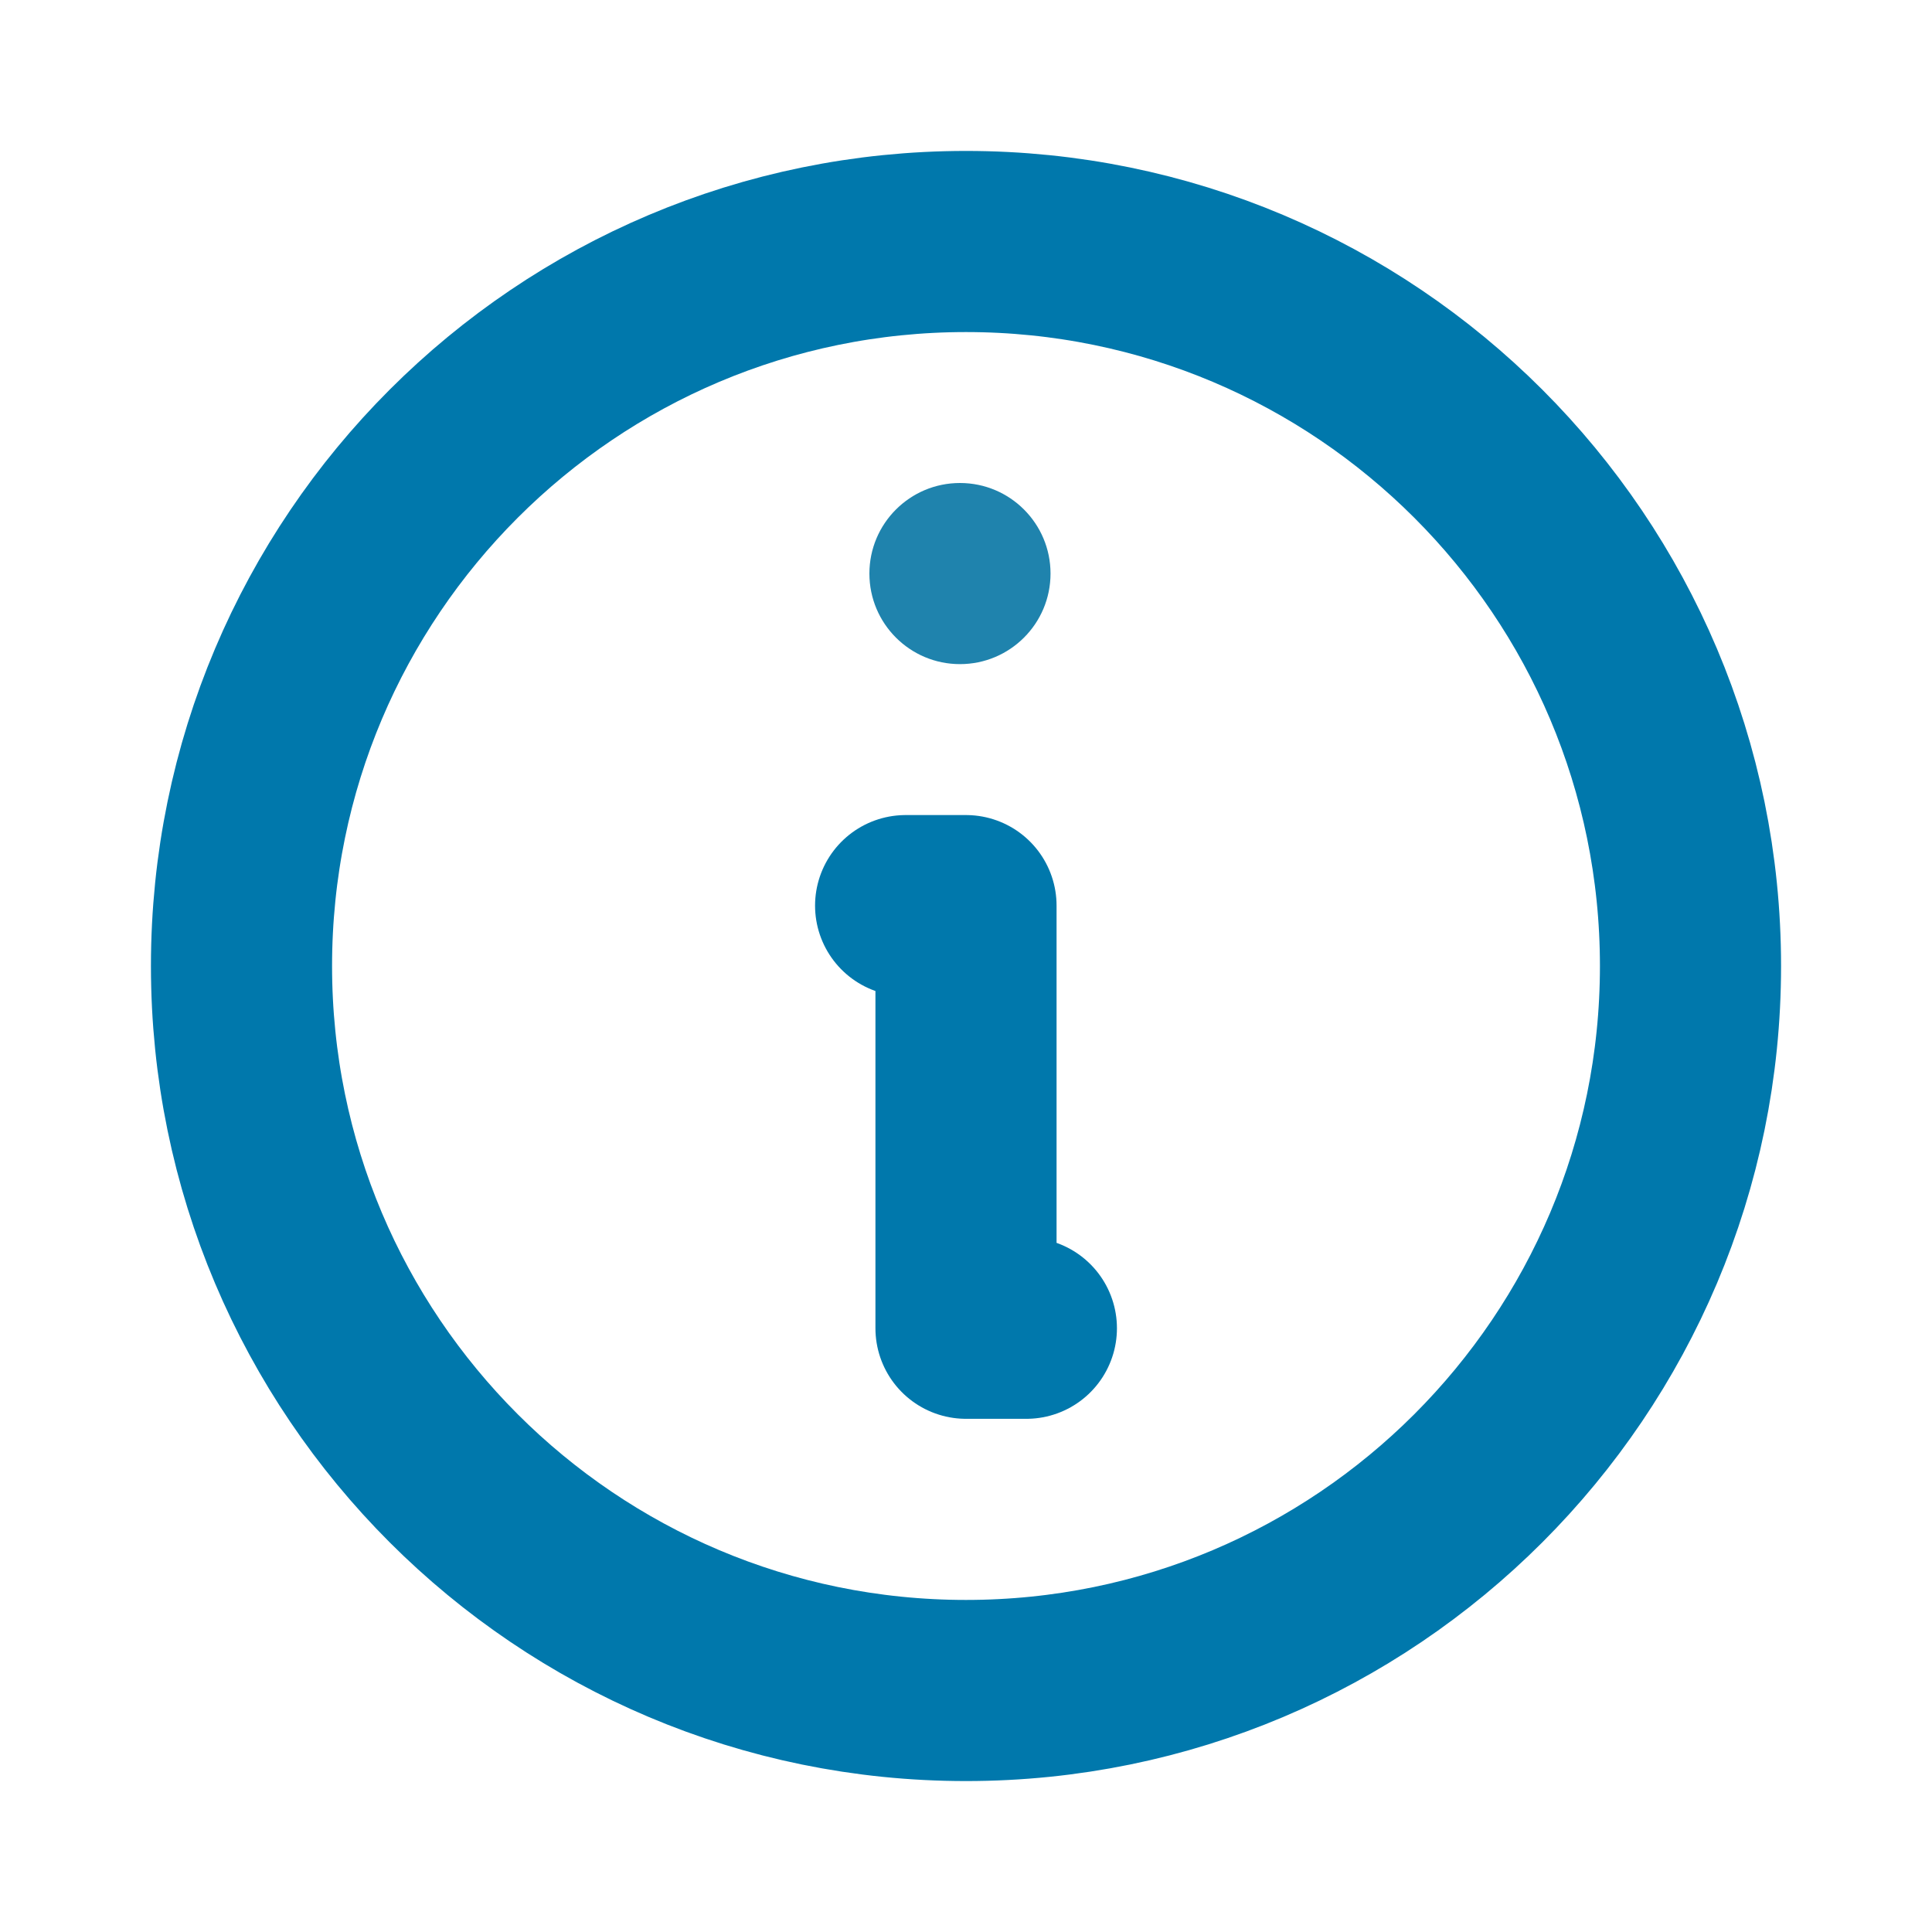
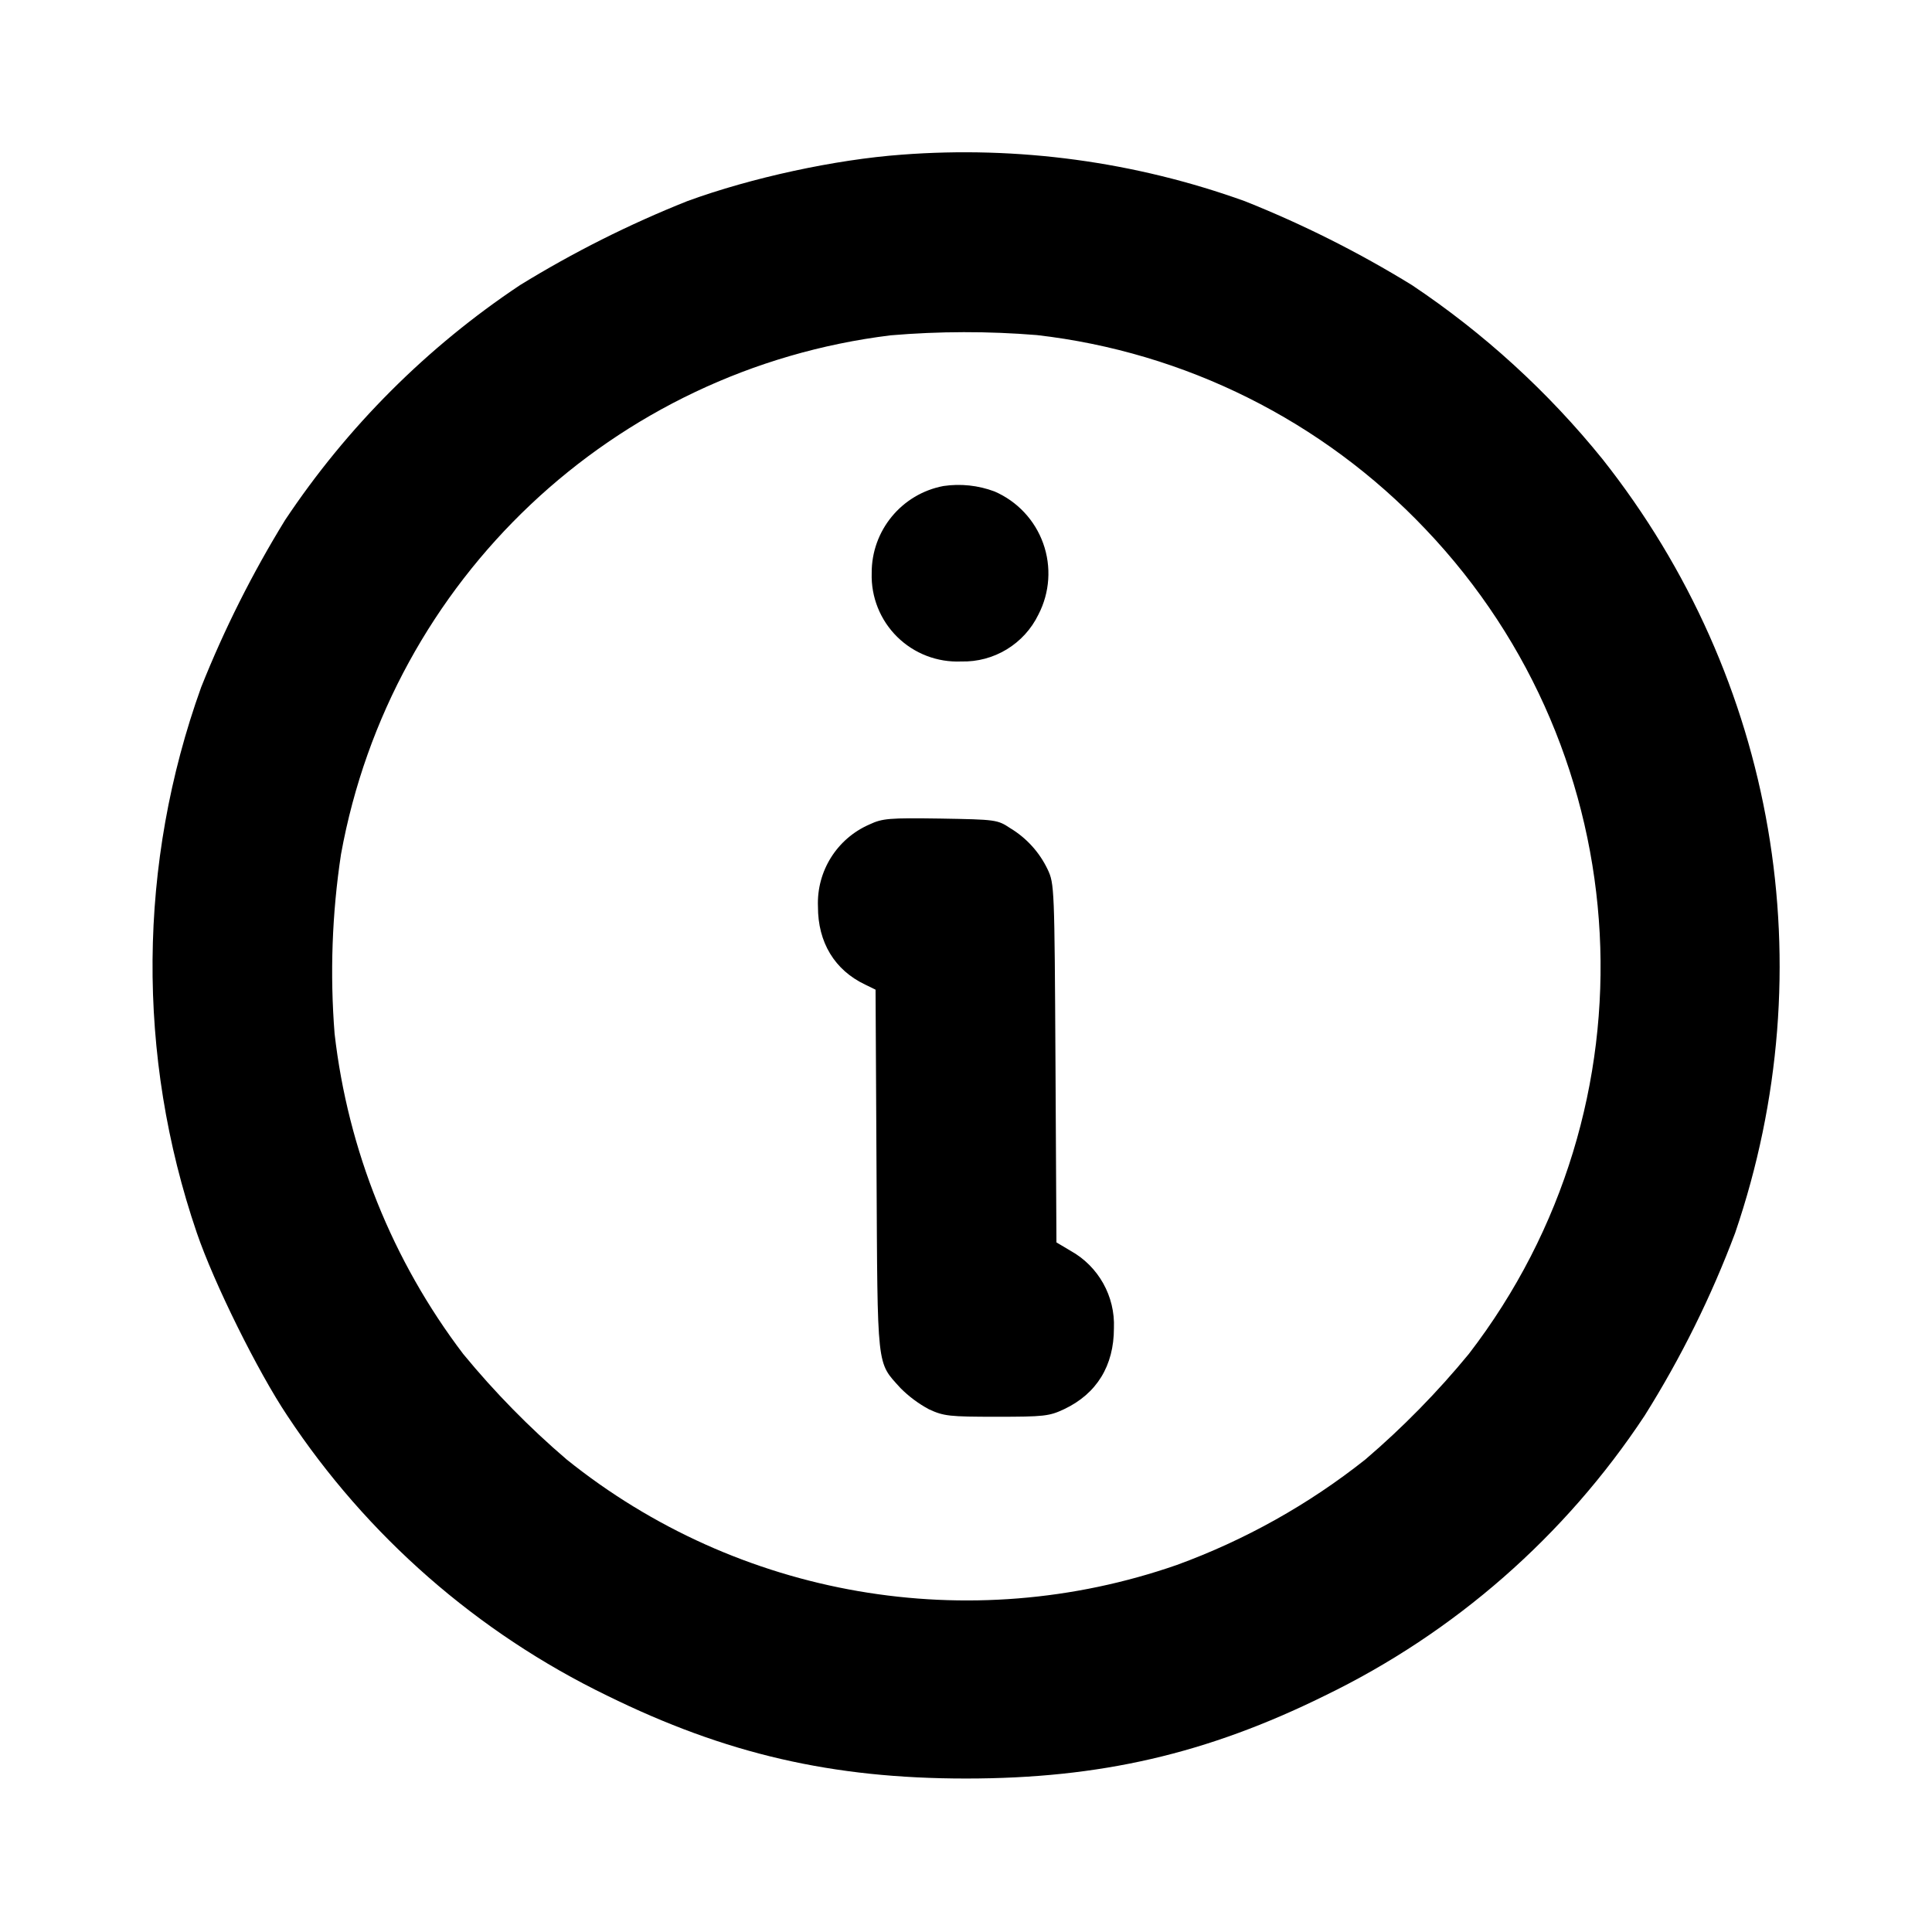
<svg xmlns="http://www.w3.org/2000/svg" xml:space="preserve" fill="none" viewBox="0 0 16 16">
-   <path stroke="#0078AC" stroke-linecap="round" stroke-linejoin="round" stroke-width="1.5" d="M8 14A6 6 0 1 0 8 2a6 6 0 0 0 0 12" />
-   <path stroke="#0078AC" stroke-linecap="round" stroke-linejoin="round" stroke-width="1.5" d="M7.5 7.5H8V11h.5" />
-   <path fill="#1F83AD" d="M7.95 5.5a.75.75 0 1 0 0-1.5.75.75 0 0 0 0 1.5" />
+   <path fill="#000" fill-rule="evenodd" d="M7.467 1.281c-.548.04-1.244.19-1.776.385a9 9 0 0 0-1.384.695 7 7 0 0 0-1.946 1.946 9 9 0 0 0-.695 1.384 6.83 6.83 0 0 0-.036 4.519c.142.416.505 1.149.75 1.515a6.66 6.66 0 0 0 2.647 2.317c.982.483 1.864.687 2.973.687 1.11 0 1.994-.204 2.973-.687a6.65 6.65 0 0 0 2.647-2.318 8.4 8.4 0 0 0 .75-1.514c.75-2.198.34-4.59-1.099-6.408a7.1 7.1 0 0 0-1.578-1.441 9 9 0 0 0-1.384-.695 6.85 6.85 0 0 0-2.842-.385m1.12 1.494a5.26 5.26 0 0 1 3.217 1.606 5.255 5.255 0 0 1 .36 6.832 7 7 0 0 1-.857.874 5.6 5.6 0 0 1-1.56.873 5.29 5.29 0 0 1-5.054-.873 7 7 0 0 1-.857-.874 5.4 5.4 0 0 1-1.065-2.652 6.5 6.5 0 0 1 .053-1.486 5.28 5.28 0 0 1 4.552-4.298 7.3 7.3 0 0 1 1.211-.002m-.774 1.25a.73.73 0 0 0-.594.722.71.71 0 0 0 .741.731.69.69 0 0 0 .64-.389.74.74 0 0 0-.364-1.019.85.85 0 0 0-.423-.045M7.2 6.828a.71.71 0 0 0-.426.68c-.001.296.138.526.391.646l.086.042.008 1.495c.009 1.667-.001 1.583.198 1.804a1 1 0 0 0 .236.176c.123.057.169.062.56.062.394 0 .437-.005.56-.063.27-.128.412-.36.412-.67a.7.7 0 0 0-.36-.642l-.116-.069-.008-1.484C8.733 7.35 8.732 7.318 8.676 7.2a.8.8 0 0 0-.309-.341c-.107-.071-.119-.072-.578-.08-.427-.006-.48-.002-.589.049" />
</svg>
